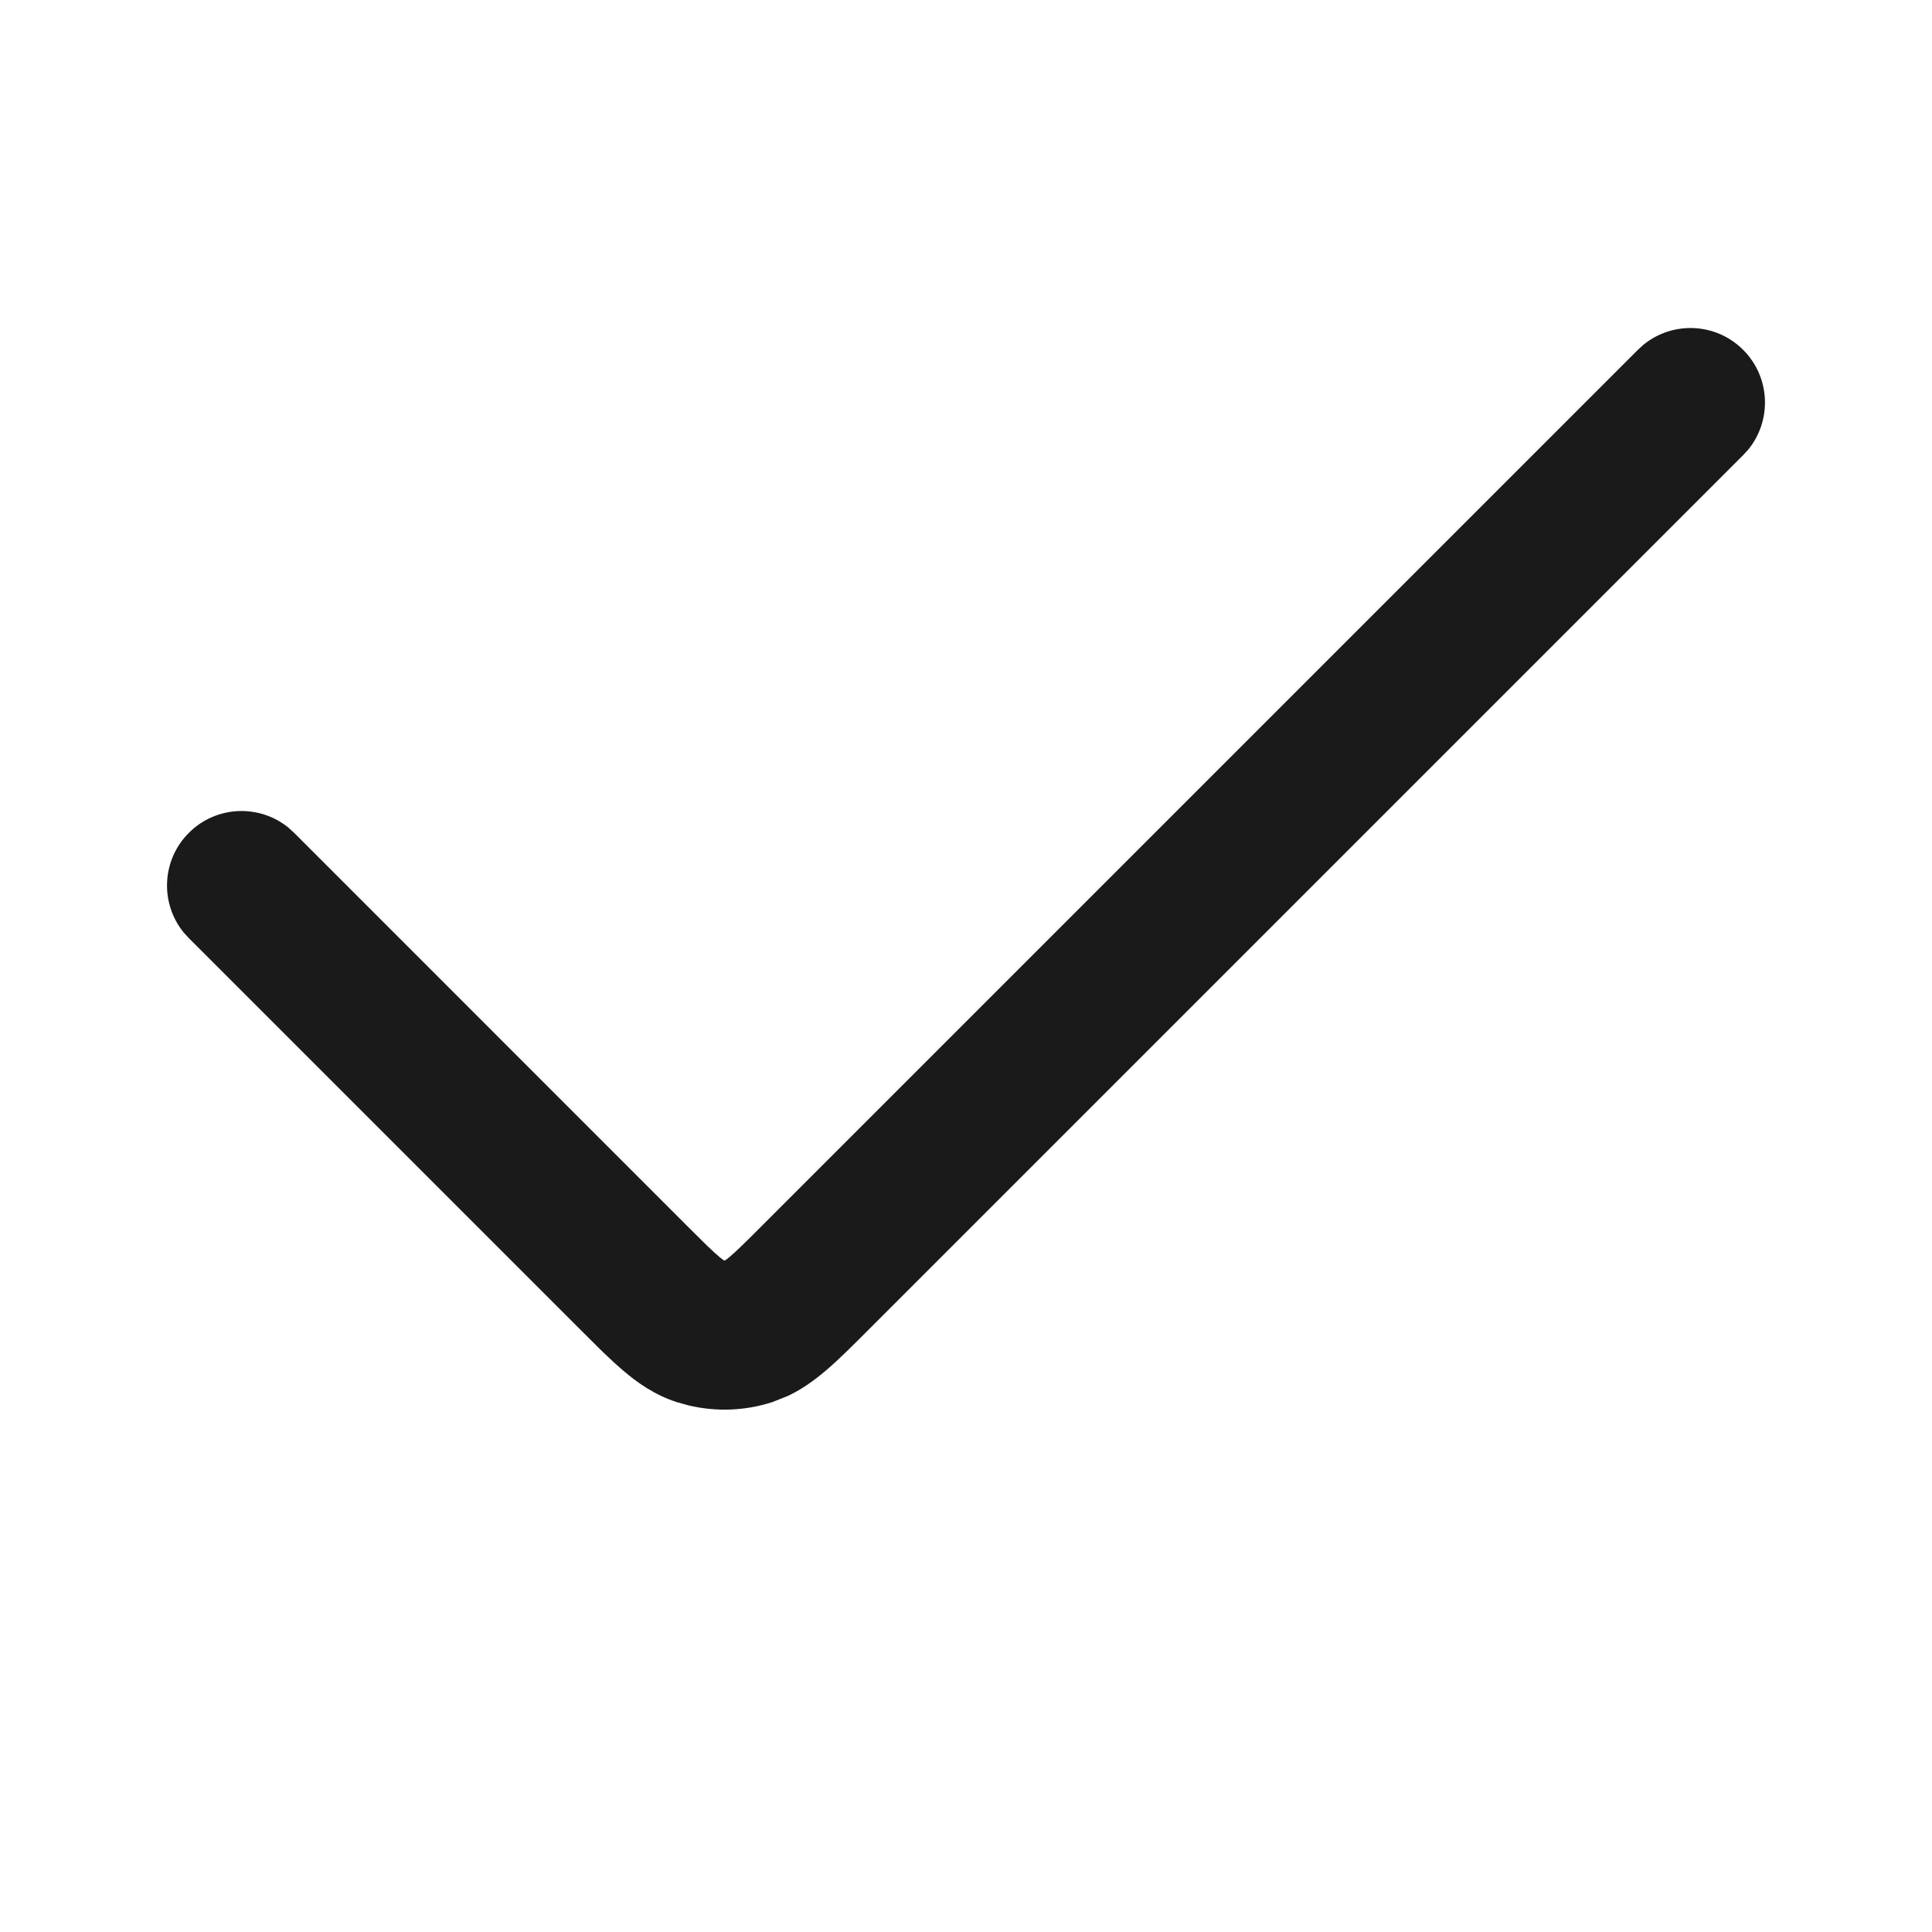
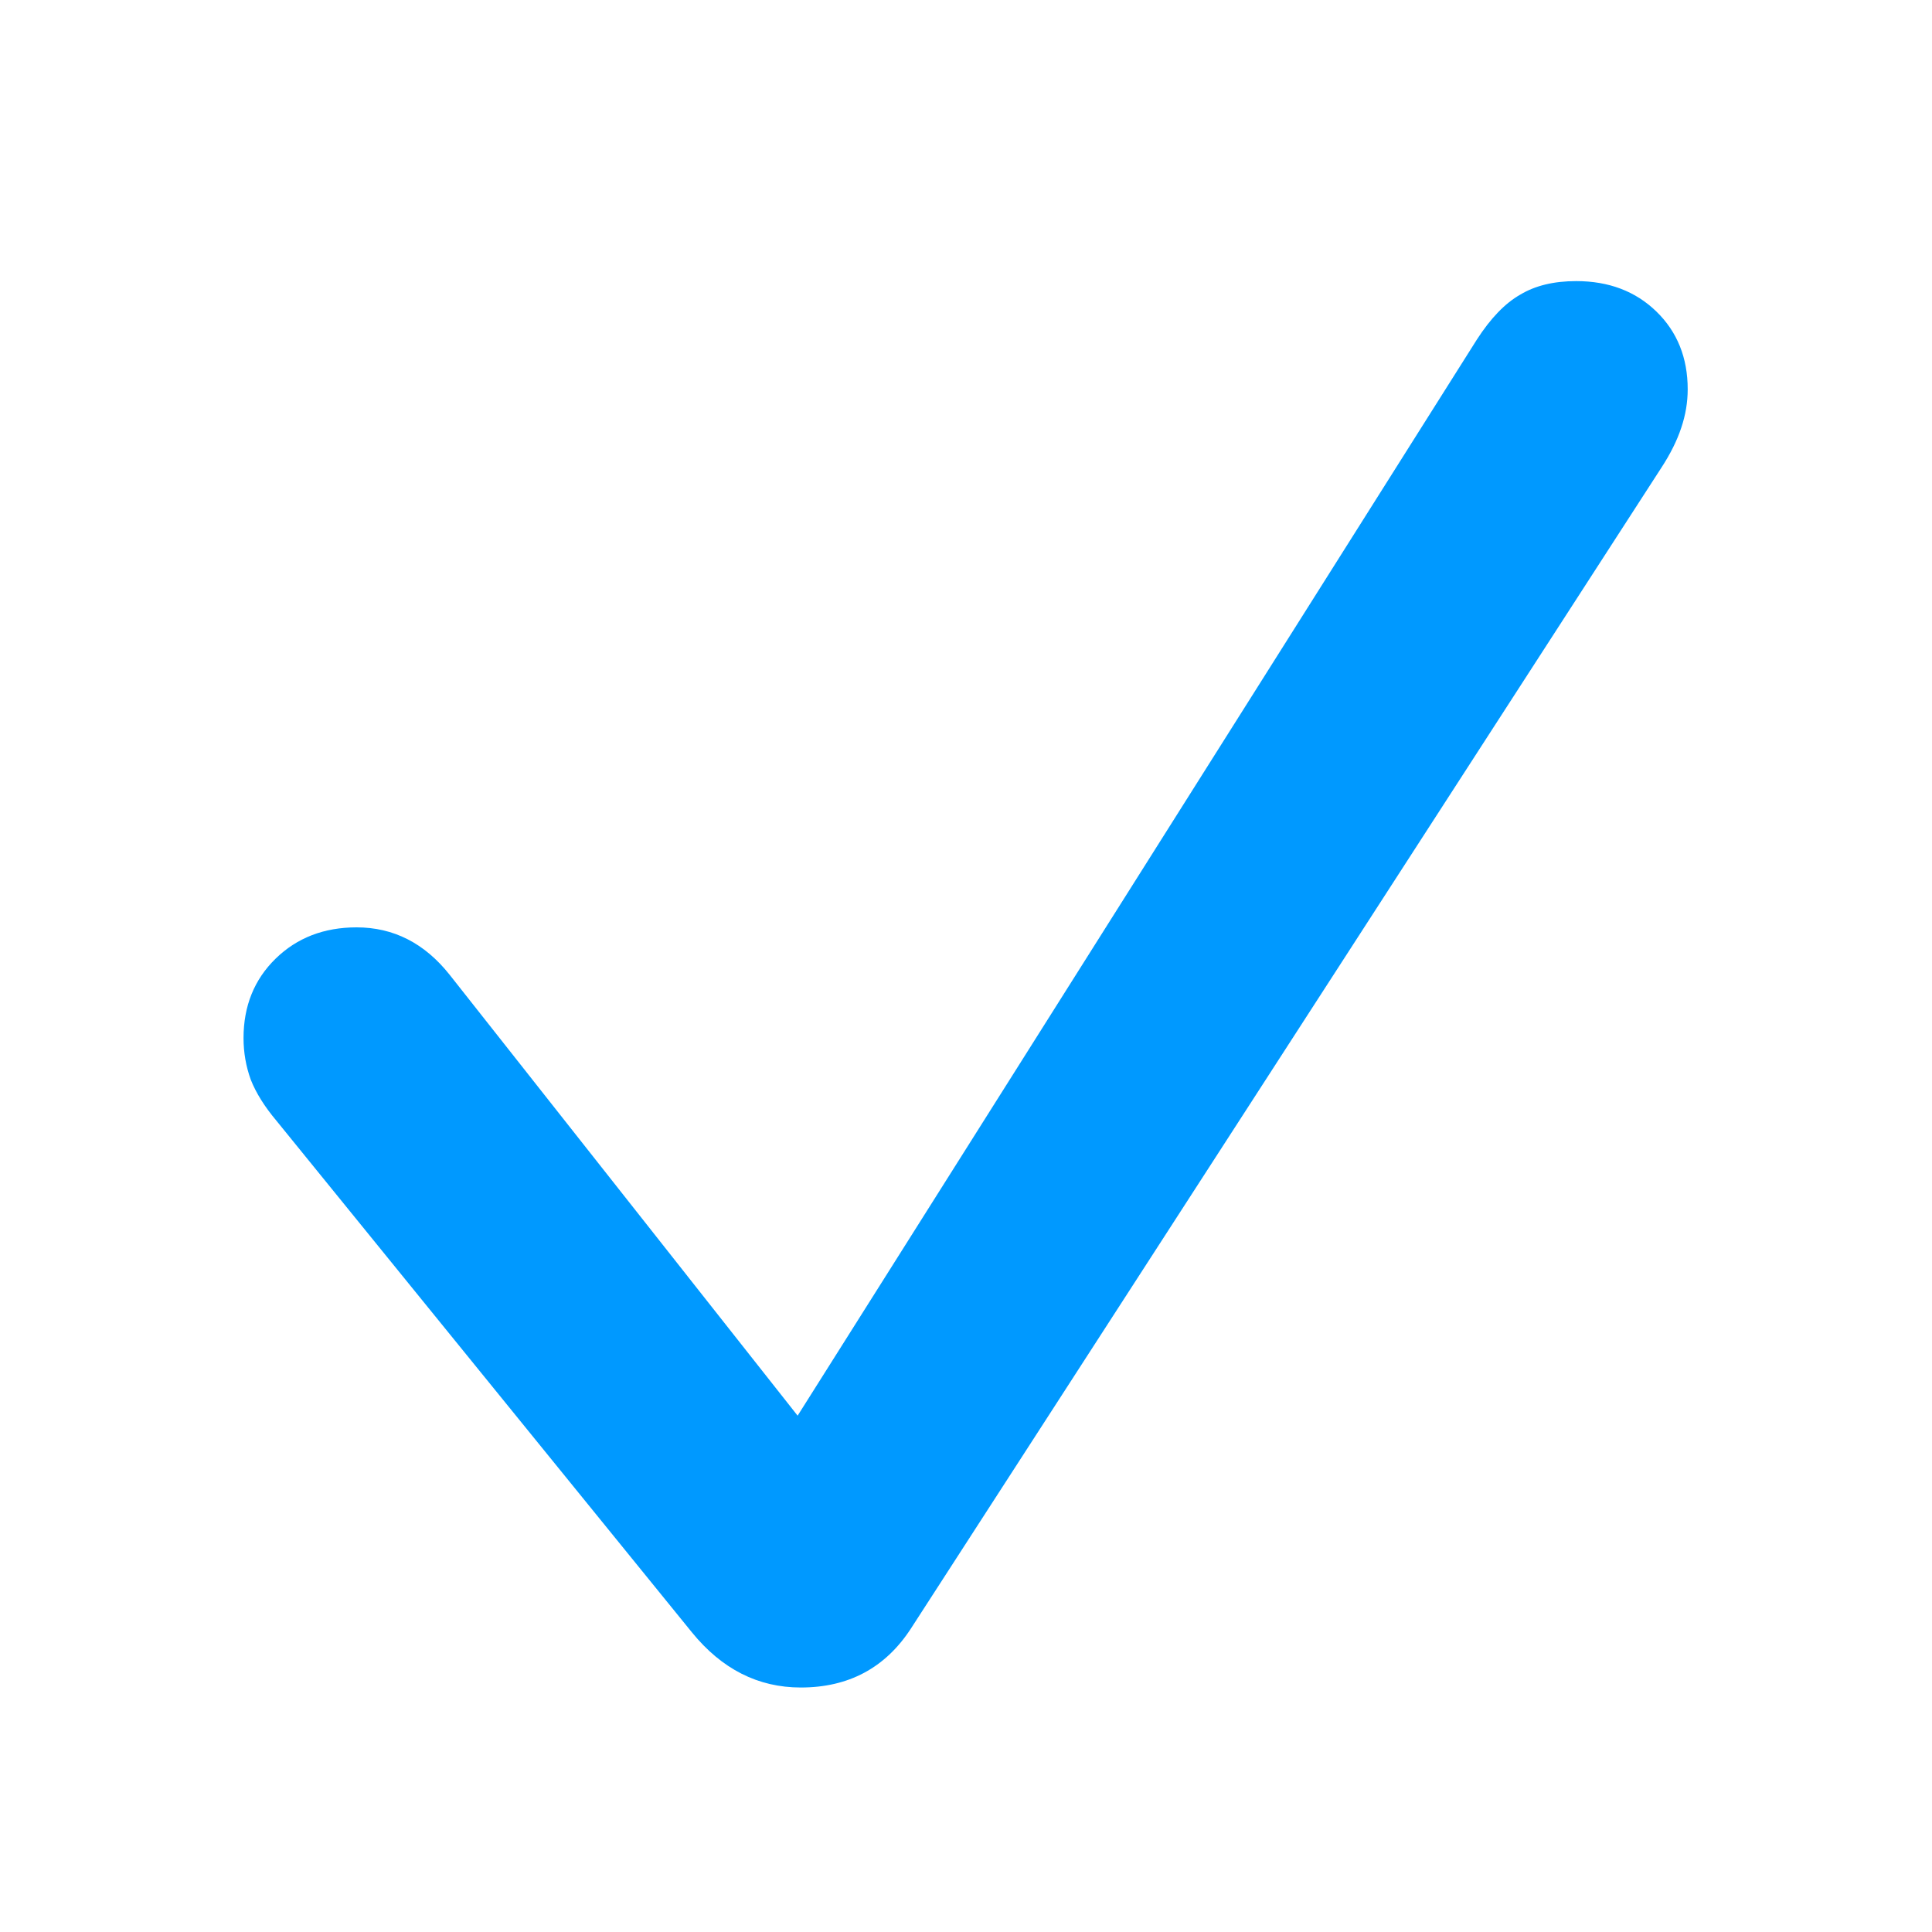
- <svg xmlns="http://www.w3.org/2000/svg" width="24" height="24" viewBox="0 0 24 24" fill="none">
-   <path d="M20.416 4.282C20.779 3.986 21.316 4.007 21.654 4.346C21.993 4.684 22.014 5.221 21.718 5.584L21.654 5.654L10.785 16.523C10.598 16.71 10.419 16.89 10.256 17.028C10.127 17.137 9.976 17.251 9.791 17.339L9.595 17.417C9.257 17.527 8.895 17.54 8.552 17.458L8.405 17.417C8.129 17.327 7.915 17.174 7.744 17.028C7.663 16.959 7.577 16.88 7.488 16.794L7.215 16.523L2.346 11.654L2.282 11.584C1.986 11.221 2.007 10.684 2.346 10.346C2.684 10.007 3.221 9.986 3.584 10.282L3.654 10.346L8.522 15.215L8.775 15.466C8.842 15.531 8.895 15.579 8.941 15.618C8.964 15.637 8.981 15.649 8.992 15.657C8.998 15.658 9.002 15.658 9.008 15.657C9.019 15.649 9.036 15.637 9.059 15.618C9.151 15.54 9.269 15.424 9.477 15.215L20.346 4.346L20.416 4.282Z" fill="#1A1A1A" />
+ <svg xmlns="http://www.w3.org/2000/svg" width="20" height="20" viewBox="0 0 20 20" fill="none">
+   <path d="M8.29 17.469C7.847 17.469 7.471 17.278 7.161 16.896L2.861 11.601C2.74 11.457 2.651 11.316 2.596 11.177C2.546 11.039 2.521 10.895 2.521 10.746C2.521 10.414 2.632 10.14 2.853 9.924C3.074 9.708 3.354 9.6 3.691 9.6C4.073 9.6 4.394 9.763 4.654 10.09L8.257 14.655L15.288 3.516C15.431 3.294 15.581 3.139 15.736 3.051C15.891 2.957 16.084 2.91 16.317 2.91C16.654 2.91 16.931 3.015 17.147 3.225C17.363 3.435 17.471 3.704 17.471 4.03C17.471 4.163 17.449 4.296 17.404 4.429C17.36 4.562 17.291 4.7 17.197 4.844L9.427 16.863C9.162 17.267 8.783 17.469 8.29 17.469Z" fill="#0099FF" />
</svg>
